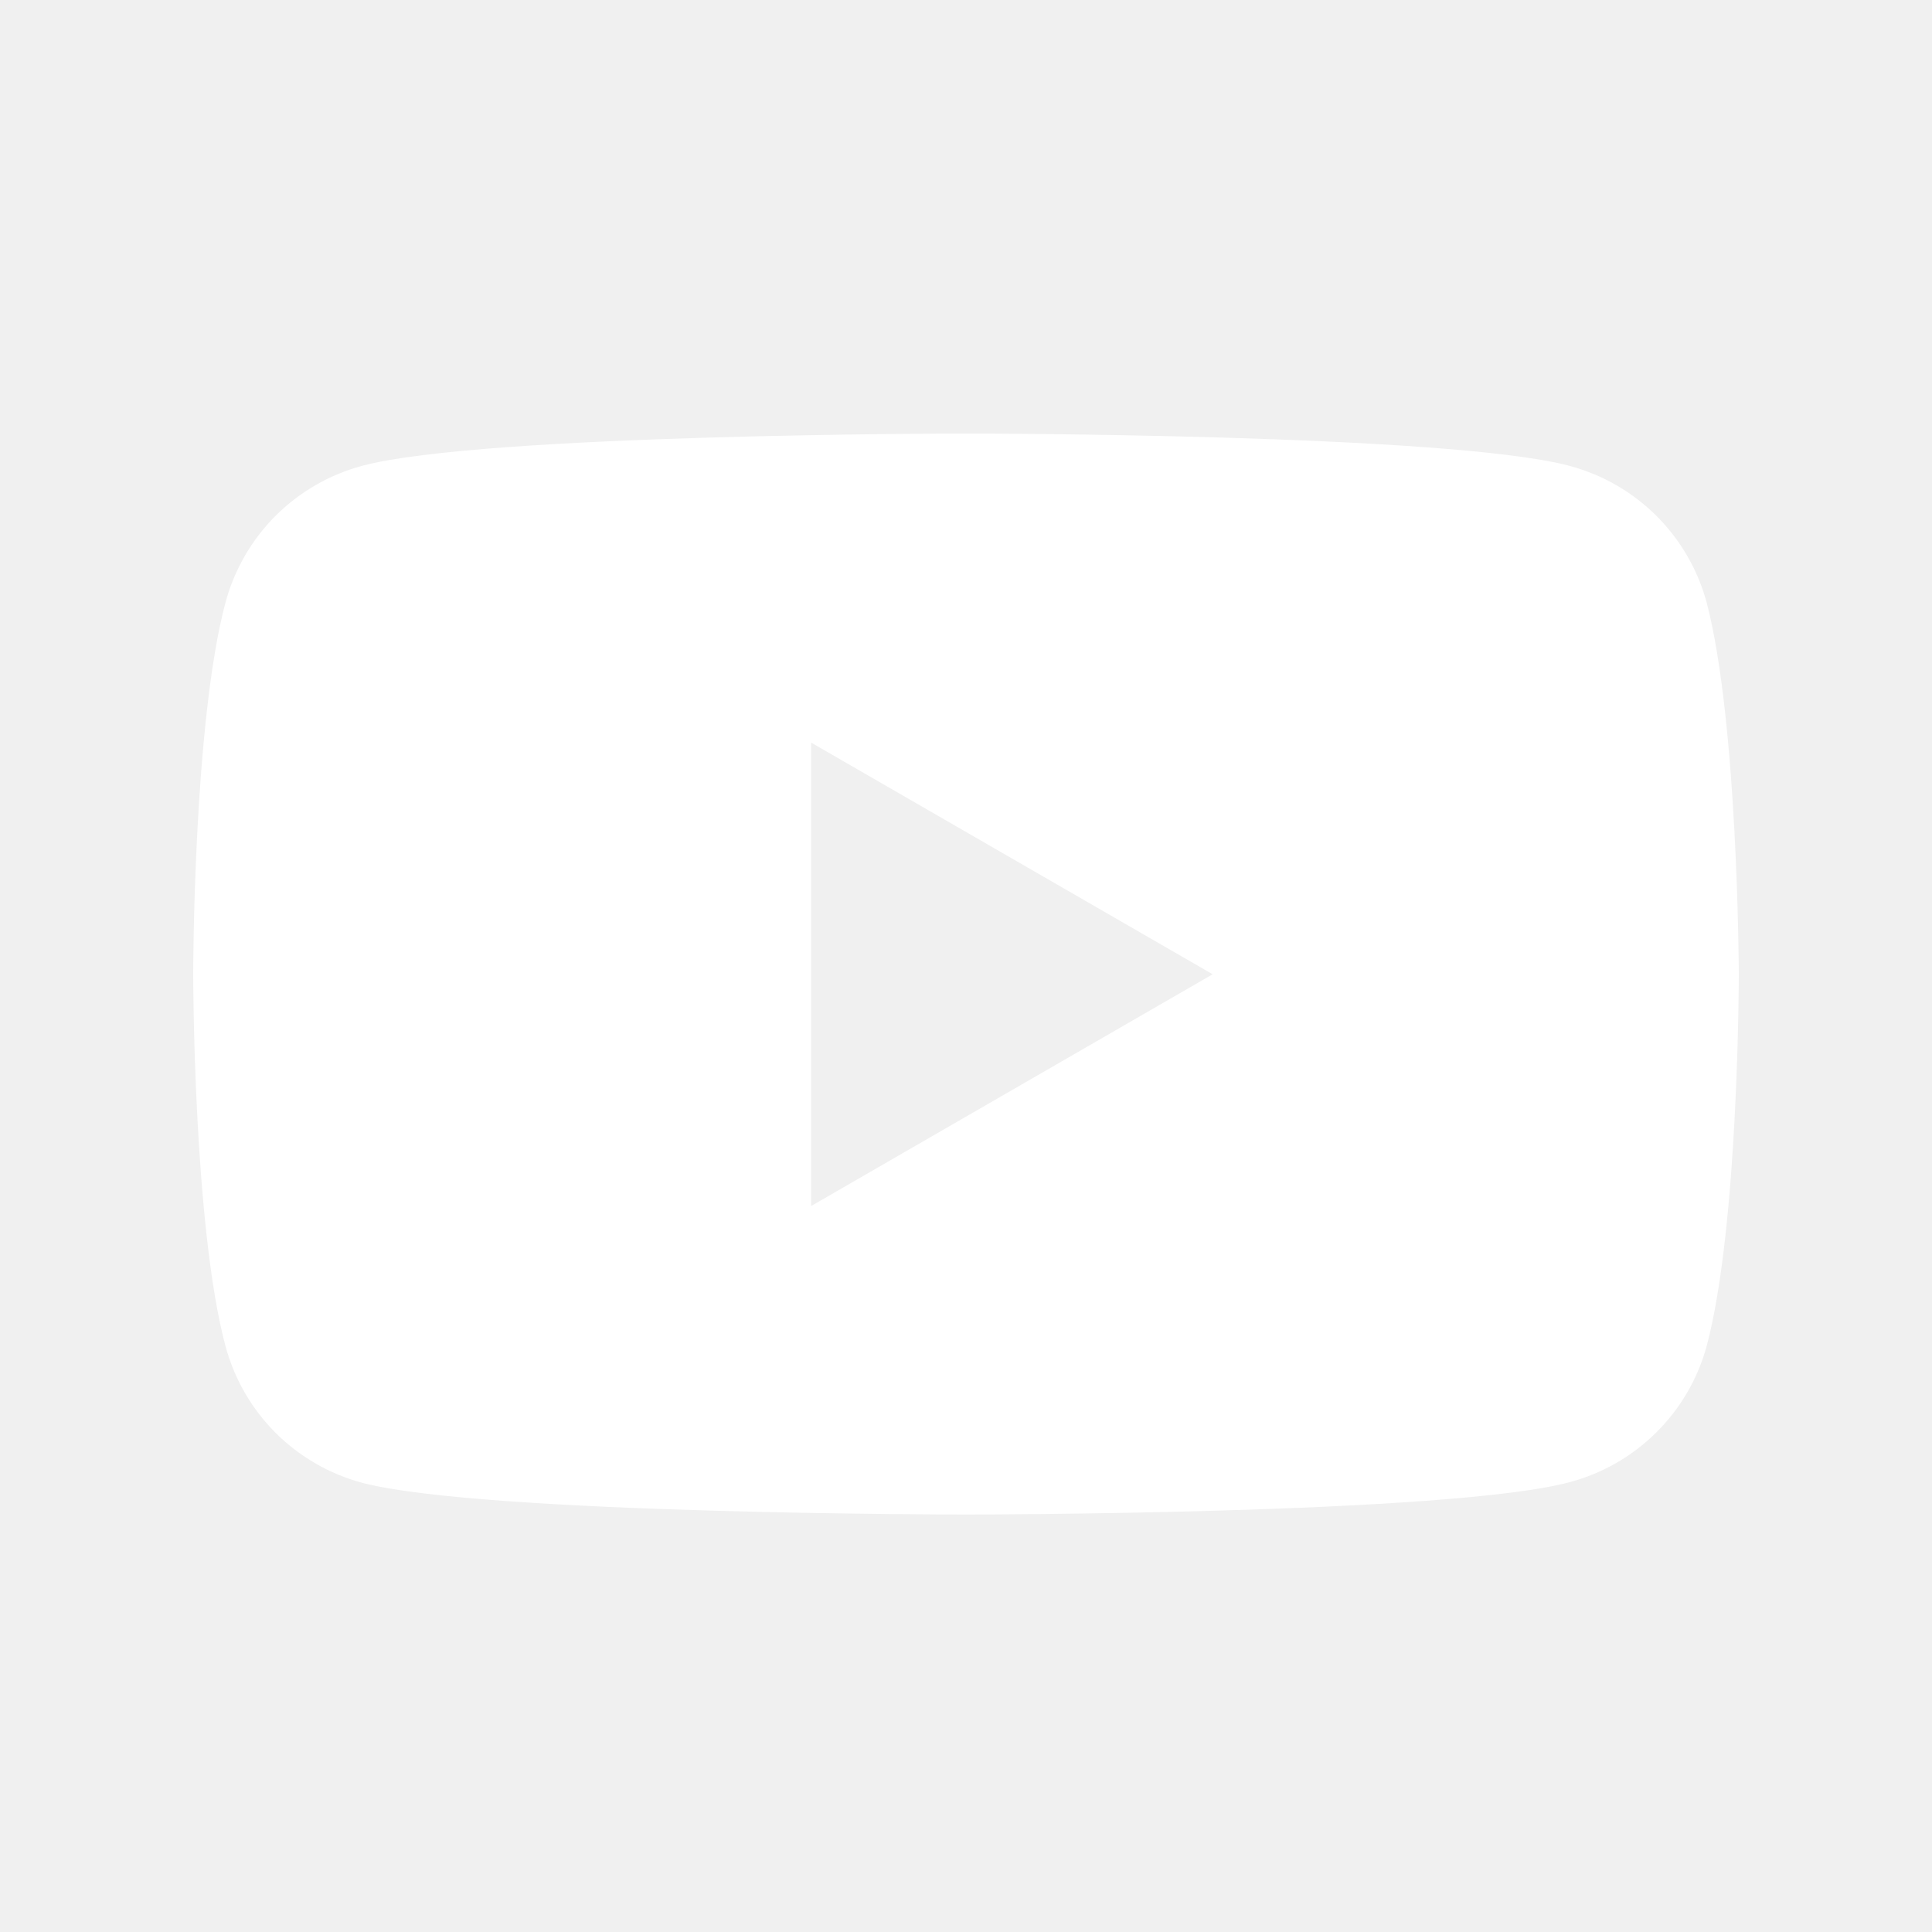
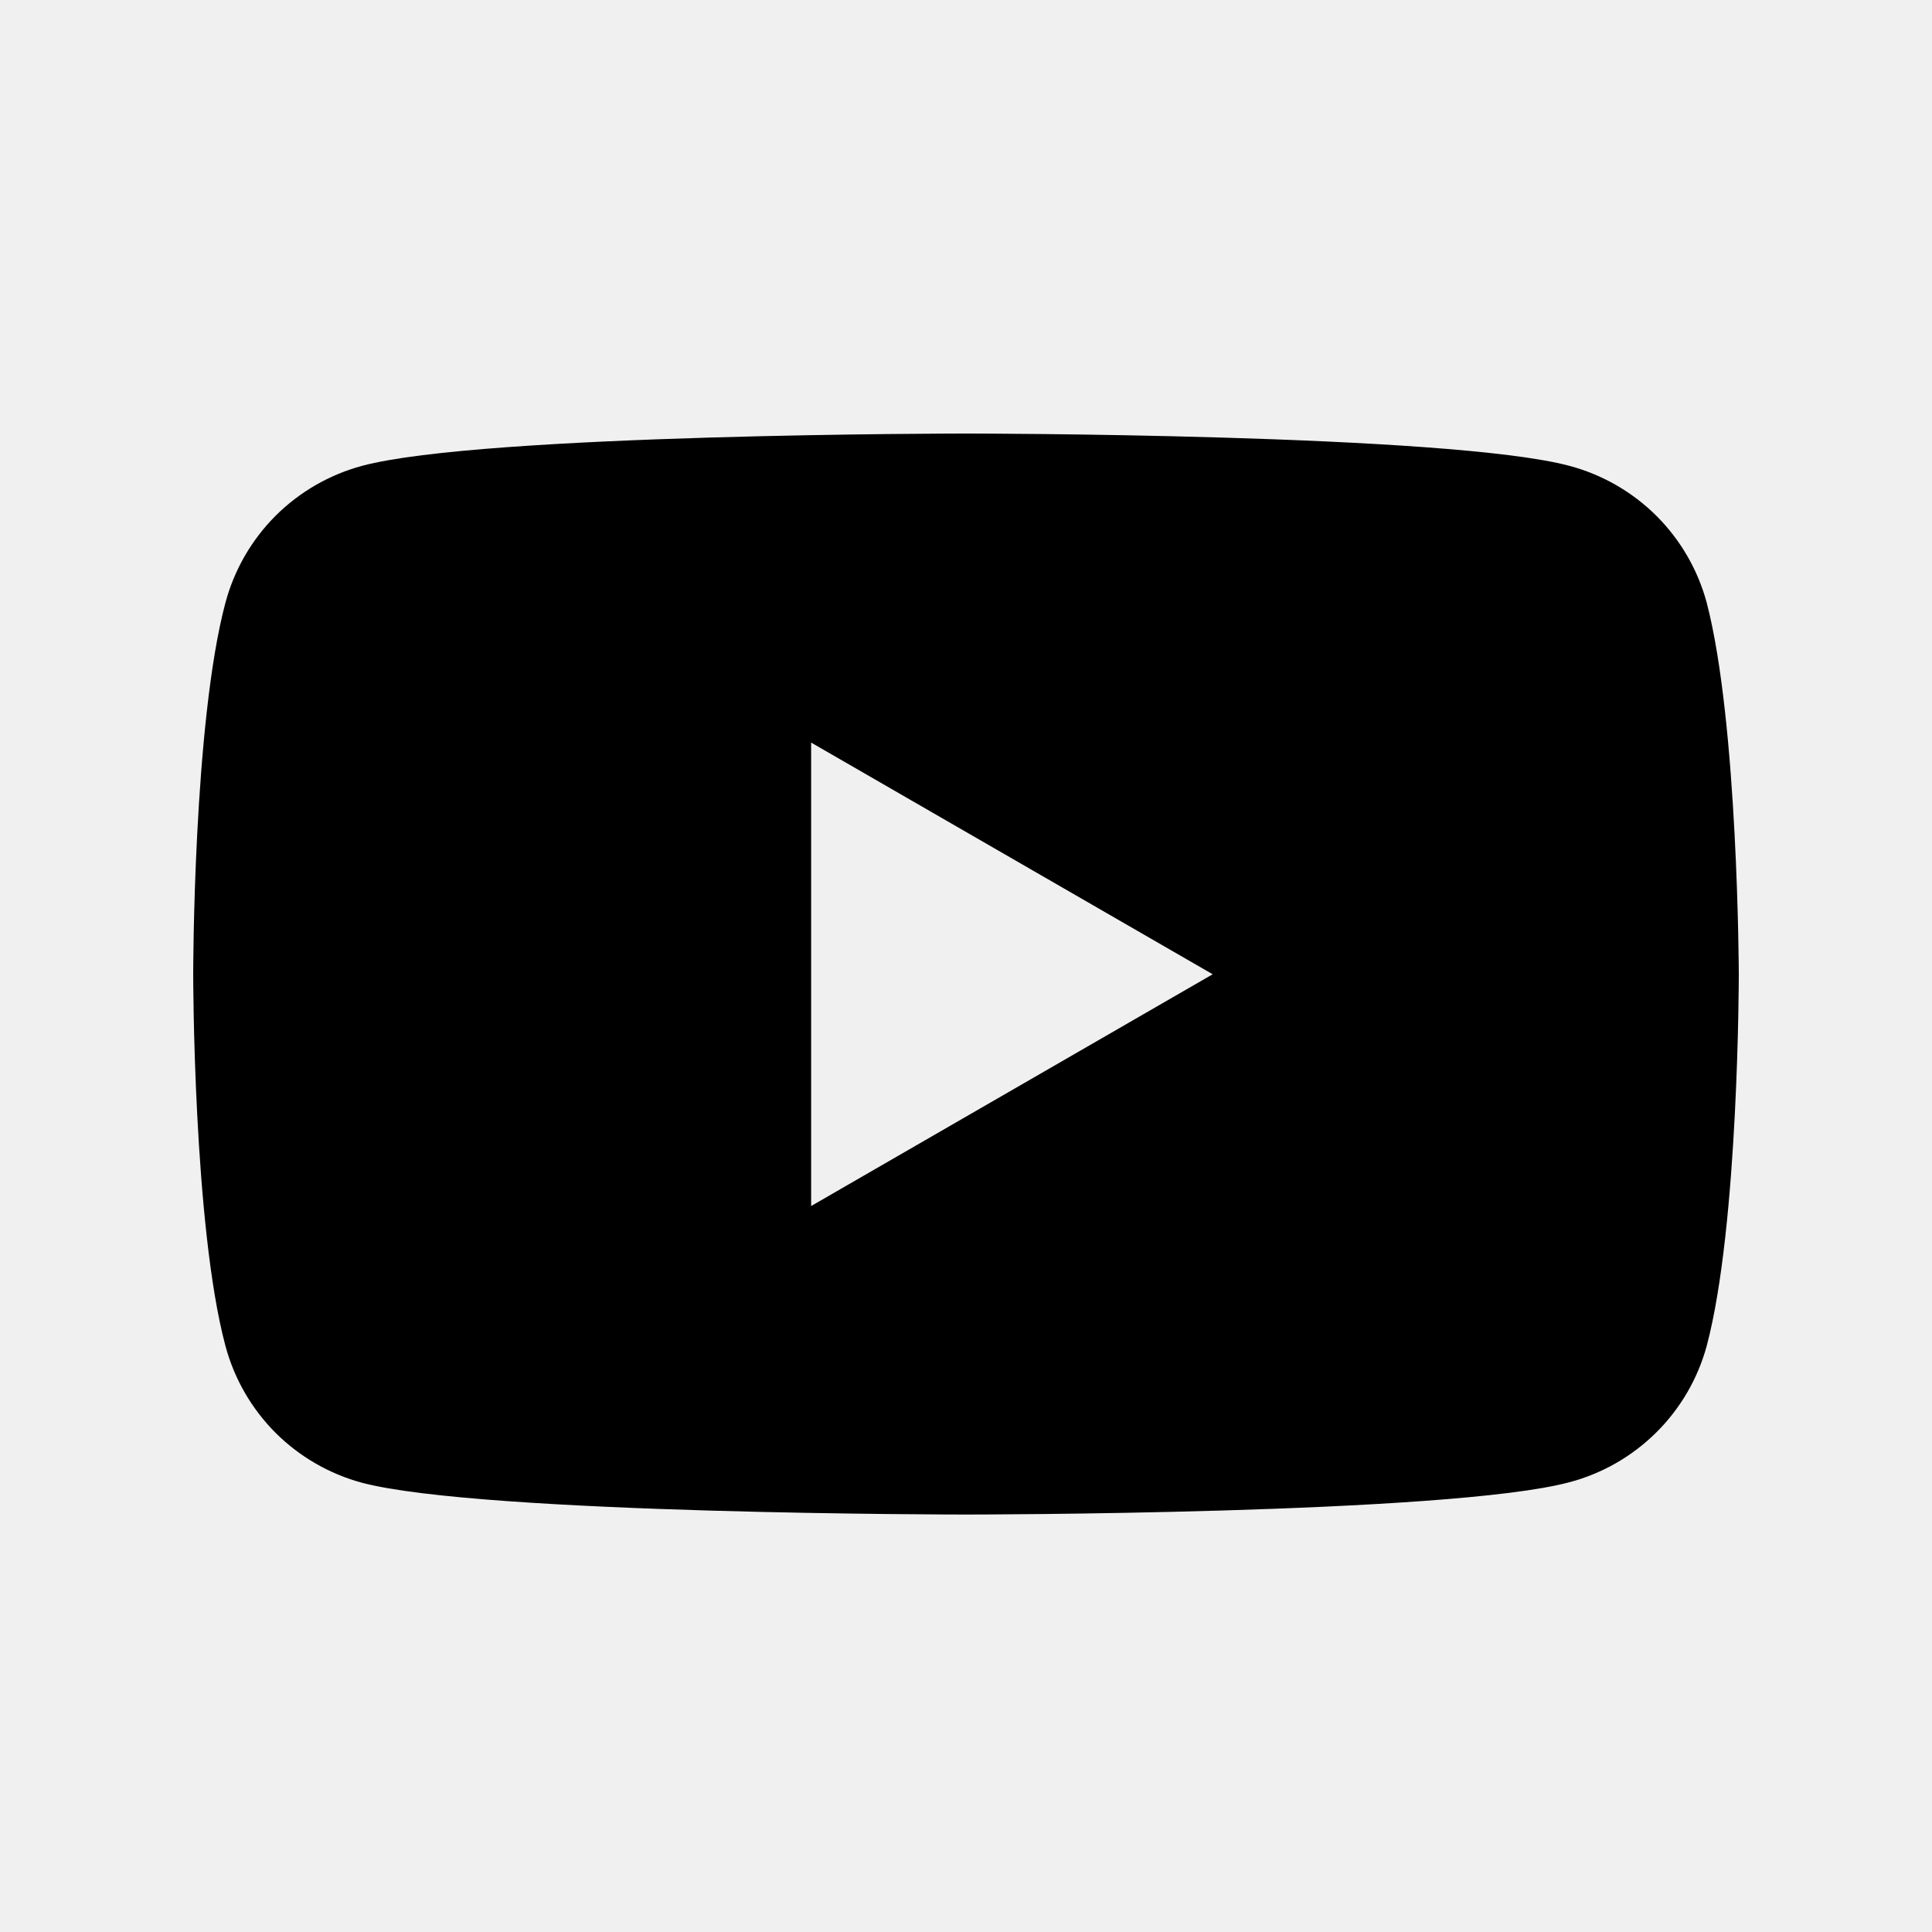
<svg xmlns="http://www.w3.org/2000/svg" width="25" height="25" viewBox="0 0 25 25" fill="none">
-   <path d="M22.084 7.796C21.969 7.371 21.744 6.984 21.433 6.674C21.121 6.364 20.733 6.141 20.308 6.028C18.748 5.61 12.496 5.61 12.496 5.61C12.496 5.61 6.242 5.61 4.685 6.028C4.262 6.142 3.876 6.365 3.565 6.675C3.255 6.986 3.032 7.372 2.918 7.796C2.5 9.354 2.5 12.607 2.5 12.607C2.5 12.607 2.5 15.861 2.918 17.419C3.032 17.843 3.255 18.229 3.565 18.54C3.876 18.85 4.262 19.073 4.685 19.187C6.244 19.598 12.496 19.598 12.496 19.598C12.496 19.598 18.75 19.598 20.308 19.18C20.732 19.068 21.119 18.846 21.431 18.537C21.743 18.228 21.968 17.843 22.084 17.419C22.5 15.861 22.5 12.607 22.5 12.607C22.5 12.607 22.492 9.354 22.084 7.796ZM10.496 15.606V9.609L15.692 12.607L10.496 15.606Z" fill="white" />
+   <path d="M22.084 7.796C21.969 7.371 21.744 6.984 21.433 6.674C21.121 6.364 20.733 6.141 20.308 6.028C18.748 5.61 12.496 5.61 12.496 5.61C12.496 5.61 6.242 5.61 4.685 6.028C4.262 6.142 3.876 6.365 3.565 6.675C3.255 6.986 3.032 7.372 2.918 7.796C2.5 9.354 2.5 12.607 2.5 12.607C2.5 12.607 2.5 15.861 2.918 17.419C3.032 17.843 3.255 18.229 3.565 18.54C3.876 18.85 4.262 19.073 4.685 19.187C6.244 19.598 12.496 19.598 12.496 19.598C12.496 19.598 18.75 19.598 20.308 19.18C20.732 19.068 21.119 18.846 21.431 18.537C21.743 18.228 21.968 17.843 22.084 17.419C22.5 15.861 22.5 12.607 22.5 12.607C22.5 12.607 22.492 9.354 22.084 7.796ZM10.496 15.606V9.609L15.692 12.607L10.496 15.606Z" fill="currentColor" />
</svg>
